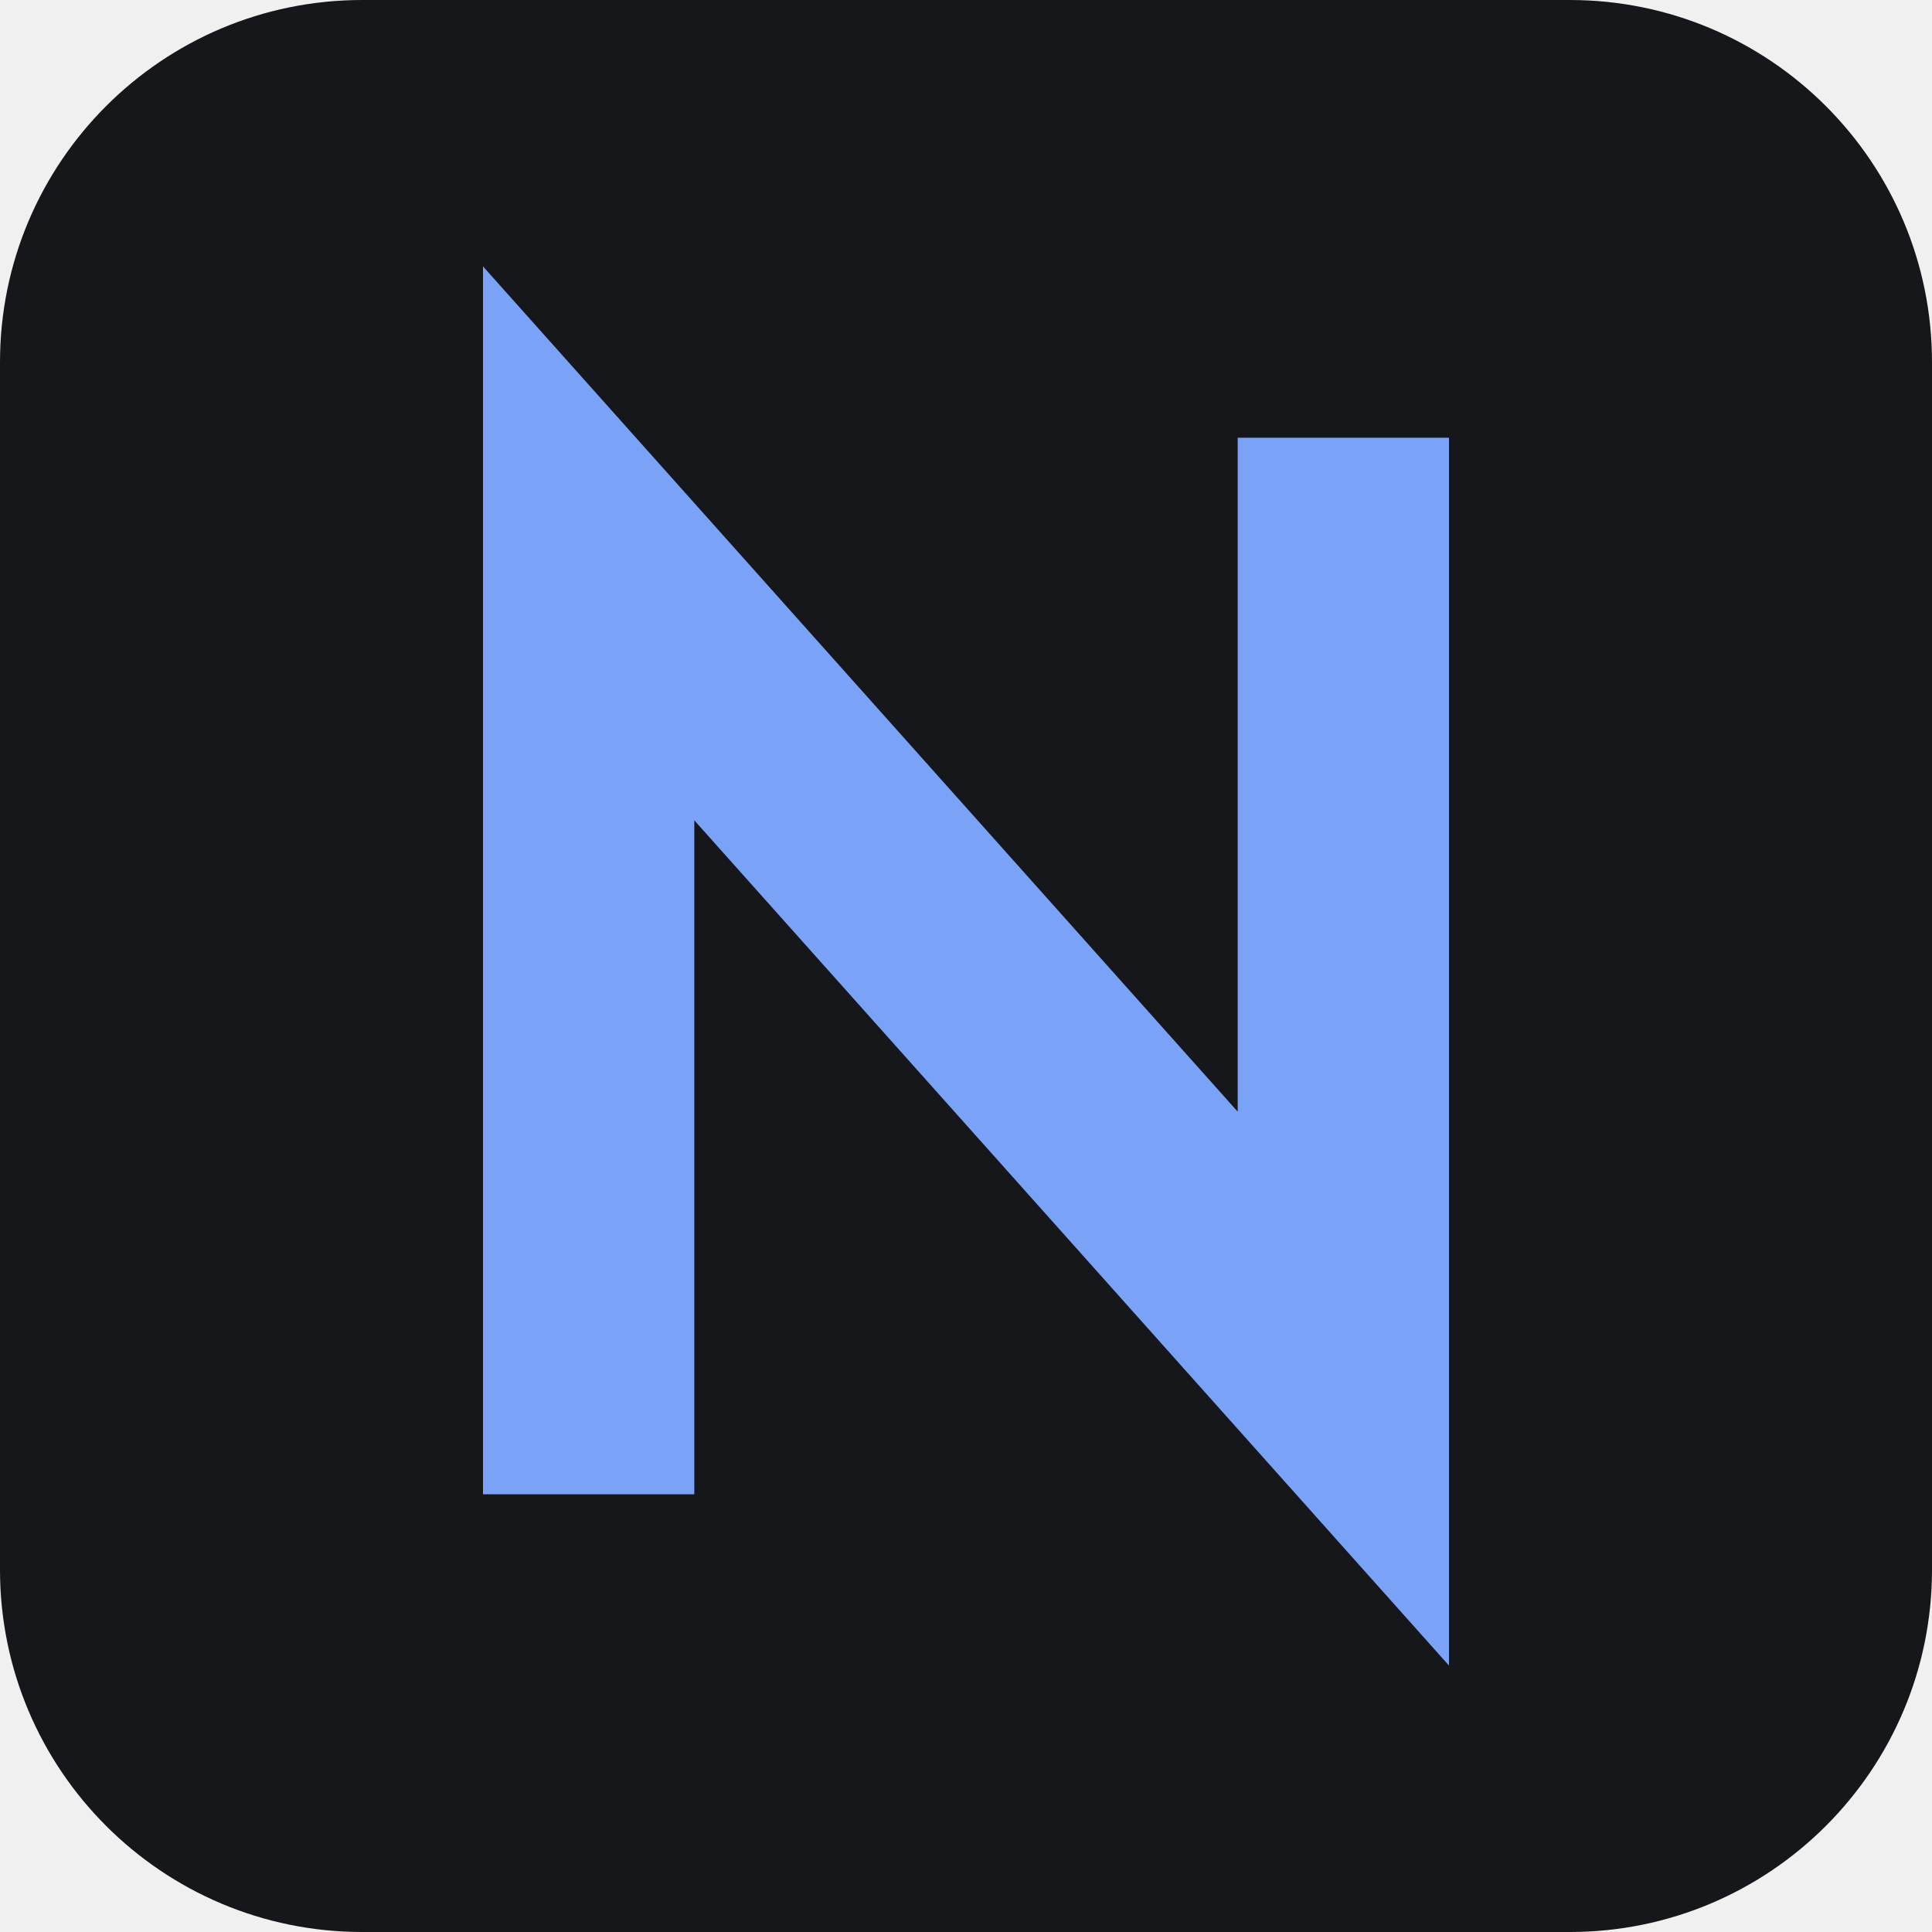
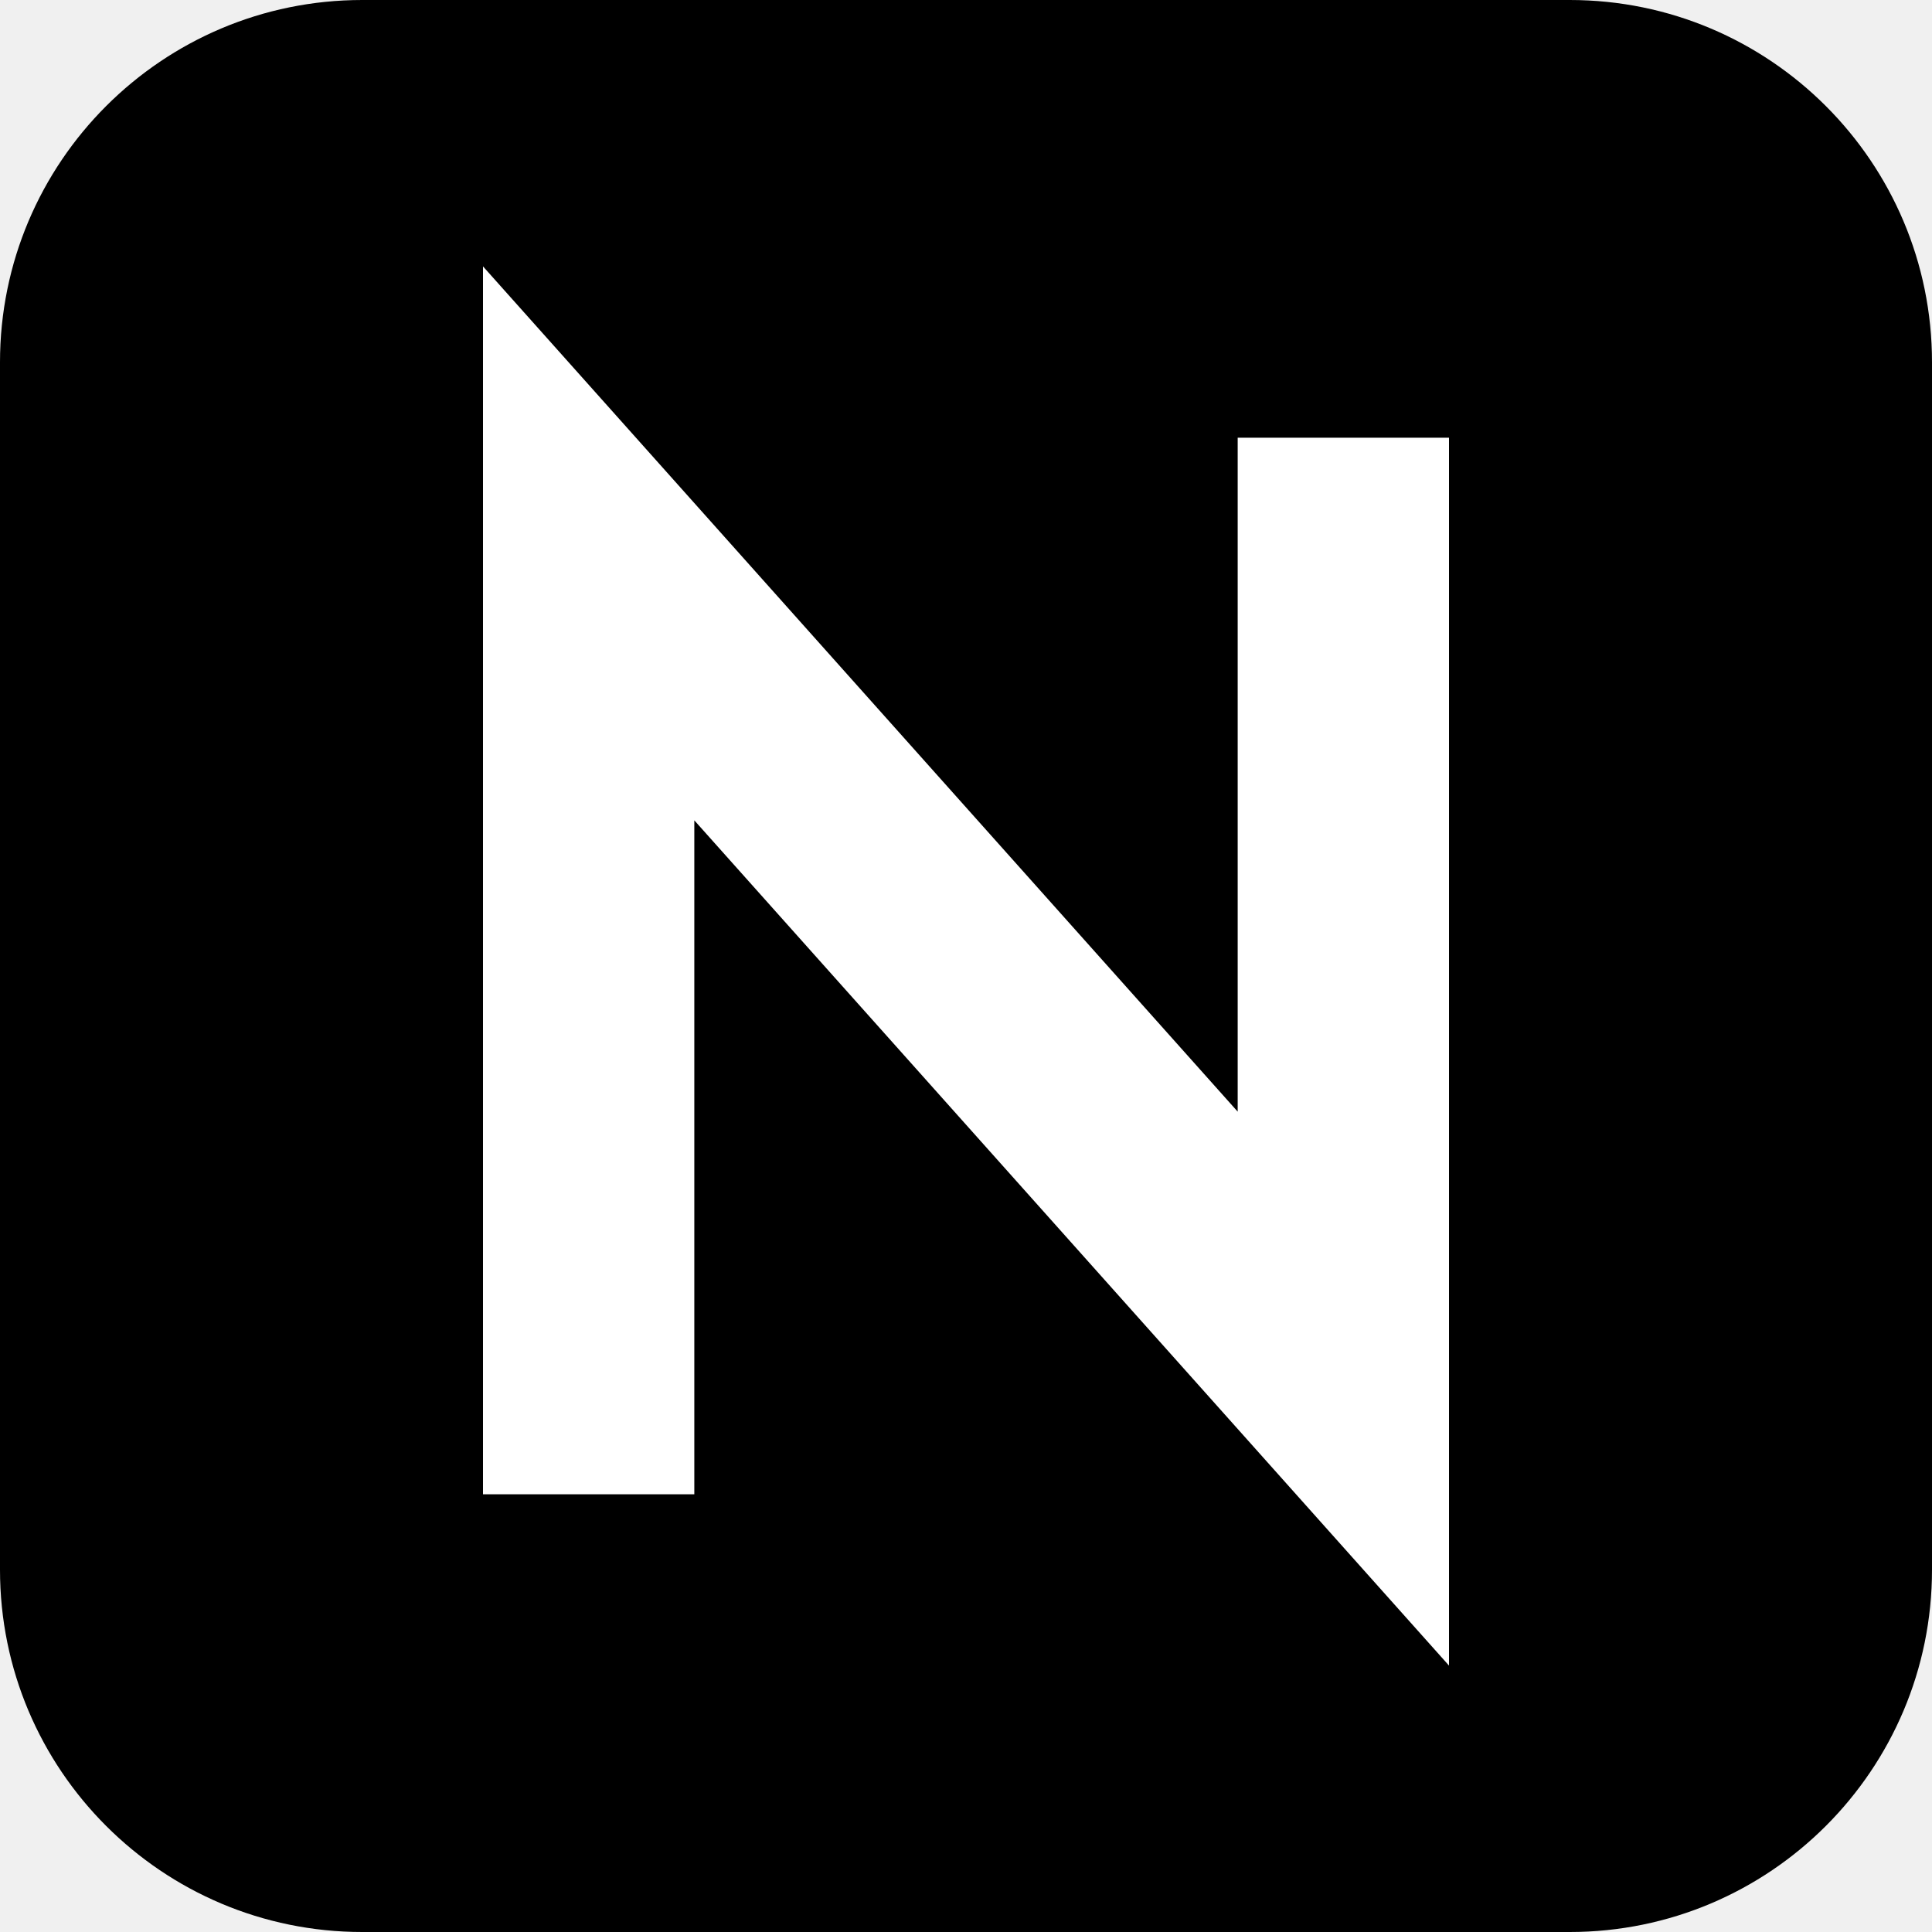
<svg xmlns="http://www.w3.org/2000/svg" viewBox="0 0 512 512" role="img" aria-label="Nudge">
-   <rect width="512" height="512" rx="96" fill="#15171a" />
-   <path d="M 156 368 L 156 144 L 356 368 L 356 144" stroke="#7aa2f7" stroke-width="56" fill="none" stroke-linecap="square" stroke-linejoin="miter" />
+   <rect width="512" height="512" rx="96" fill="#000000" />
+   <path d="M 156 368 L 156 144 L 356 368 L 356 144" stroke="#ffffff" stroke-width="56" fill="none" stroke-linecap="square" stroke-linejoin="miter" />
</svg>
